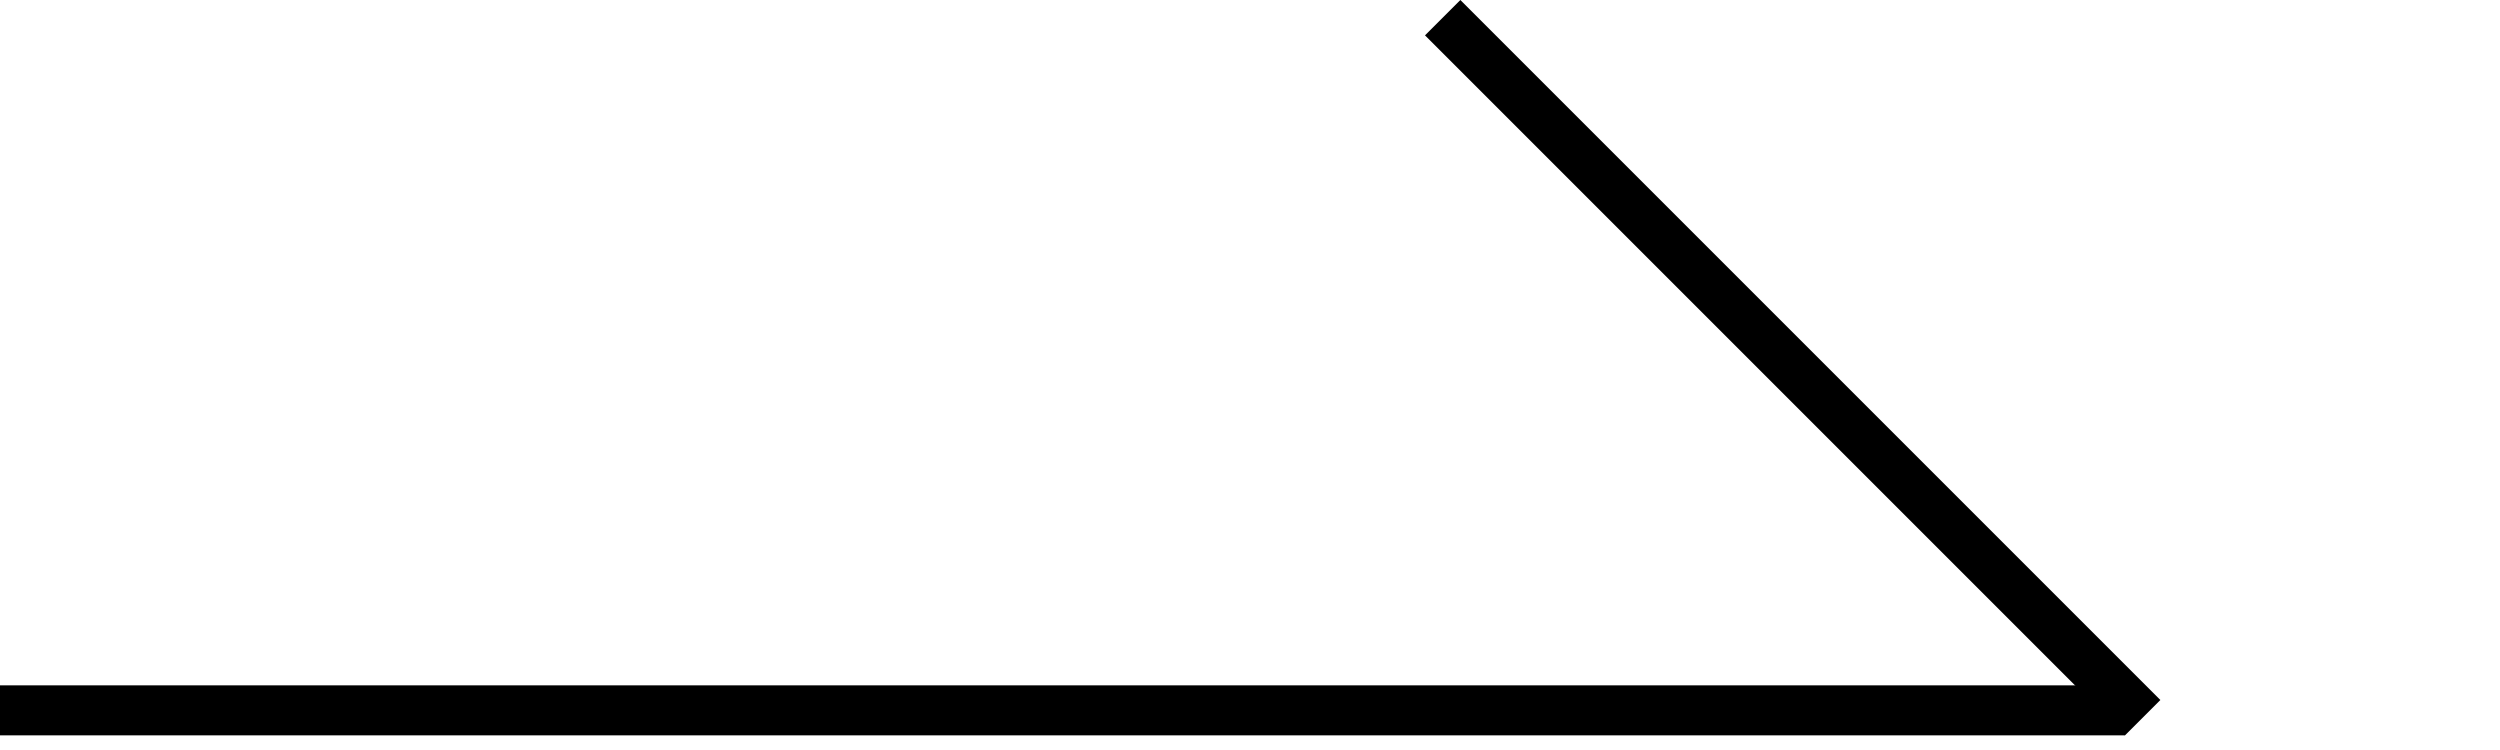
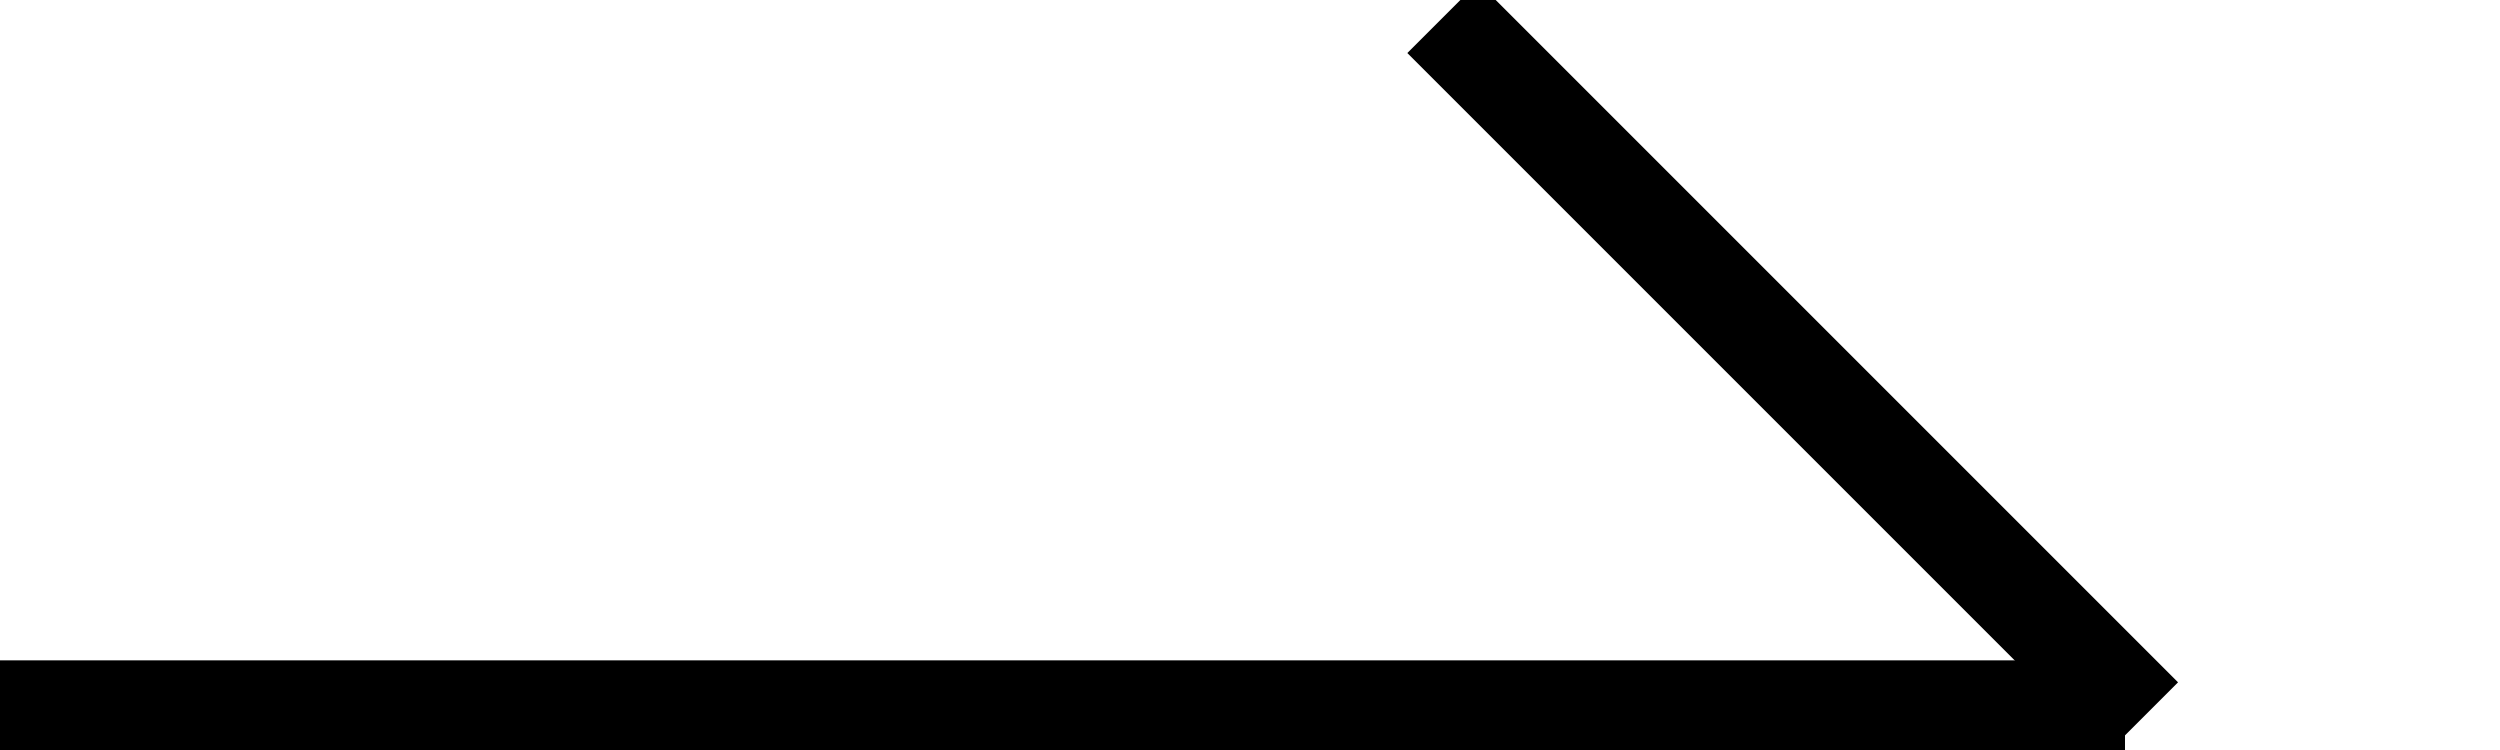
- <svg xmlns="http://www.w3.org/2000/svg" width="100" height="30" viewBox="0 0 100 30" fill="none">
-   <line x1="57.707" y1="0.707" x2="85.707" y2="28.707" stroke="currentColor" stroke-width="2" />
-   <line y1="28.414" x2="85" y2="28.414" stroke="currentColor" stroke-width="2" />
+ <svg xmlns="http://www.w3.org/2000/svg" class="arrow-svg" width="100" height="30" viewBox="0 0 100 30" fill="none">
+   <line class="arrow-head" x1="85.707" y1="28.707" x2="57.707" y2="0.707" stroke="currentColor" stroke-width="4" />
+   <line class="arrow-base" y1="28.414" x2="85" y2="28.414" stroke="currentColor" stroke-width="4" />
</svg>
